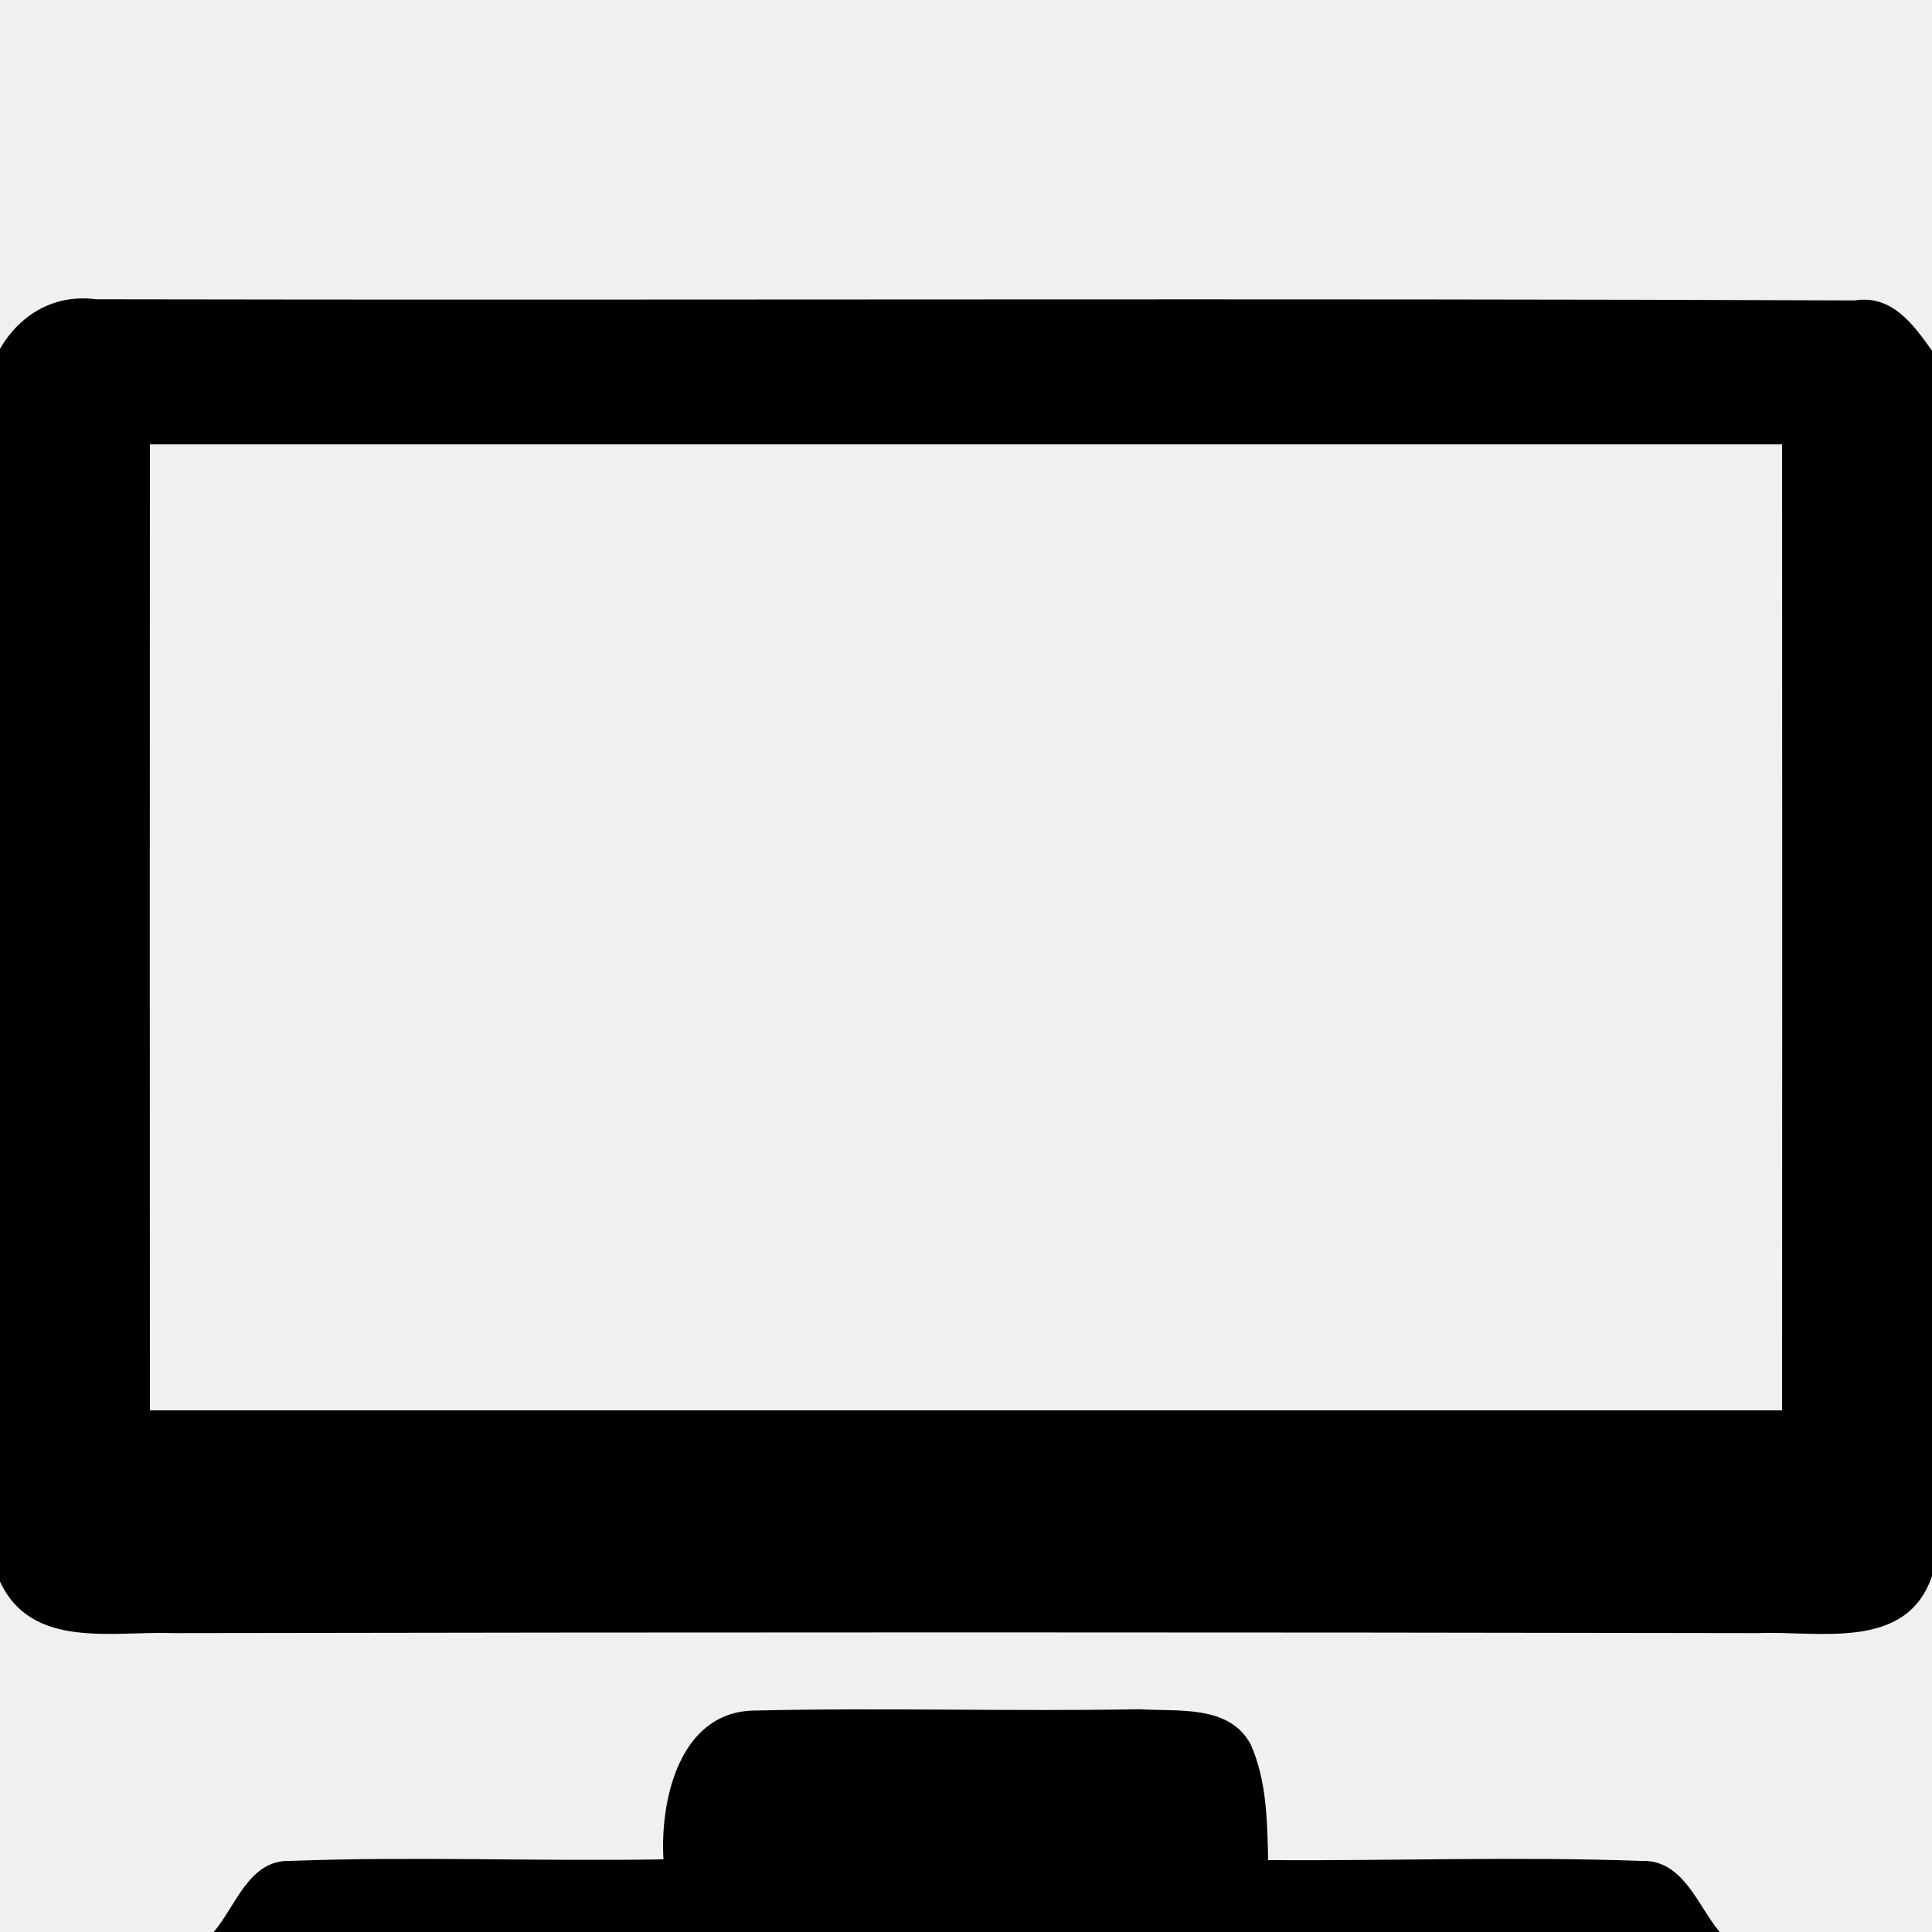
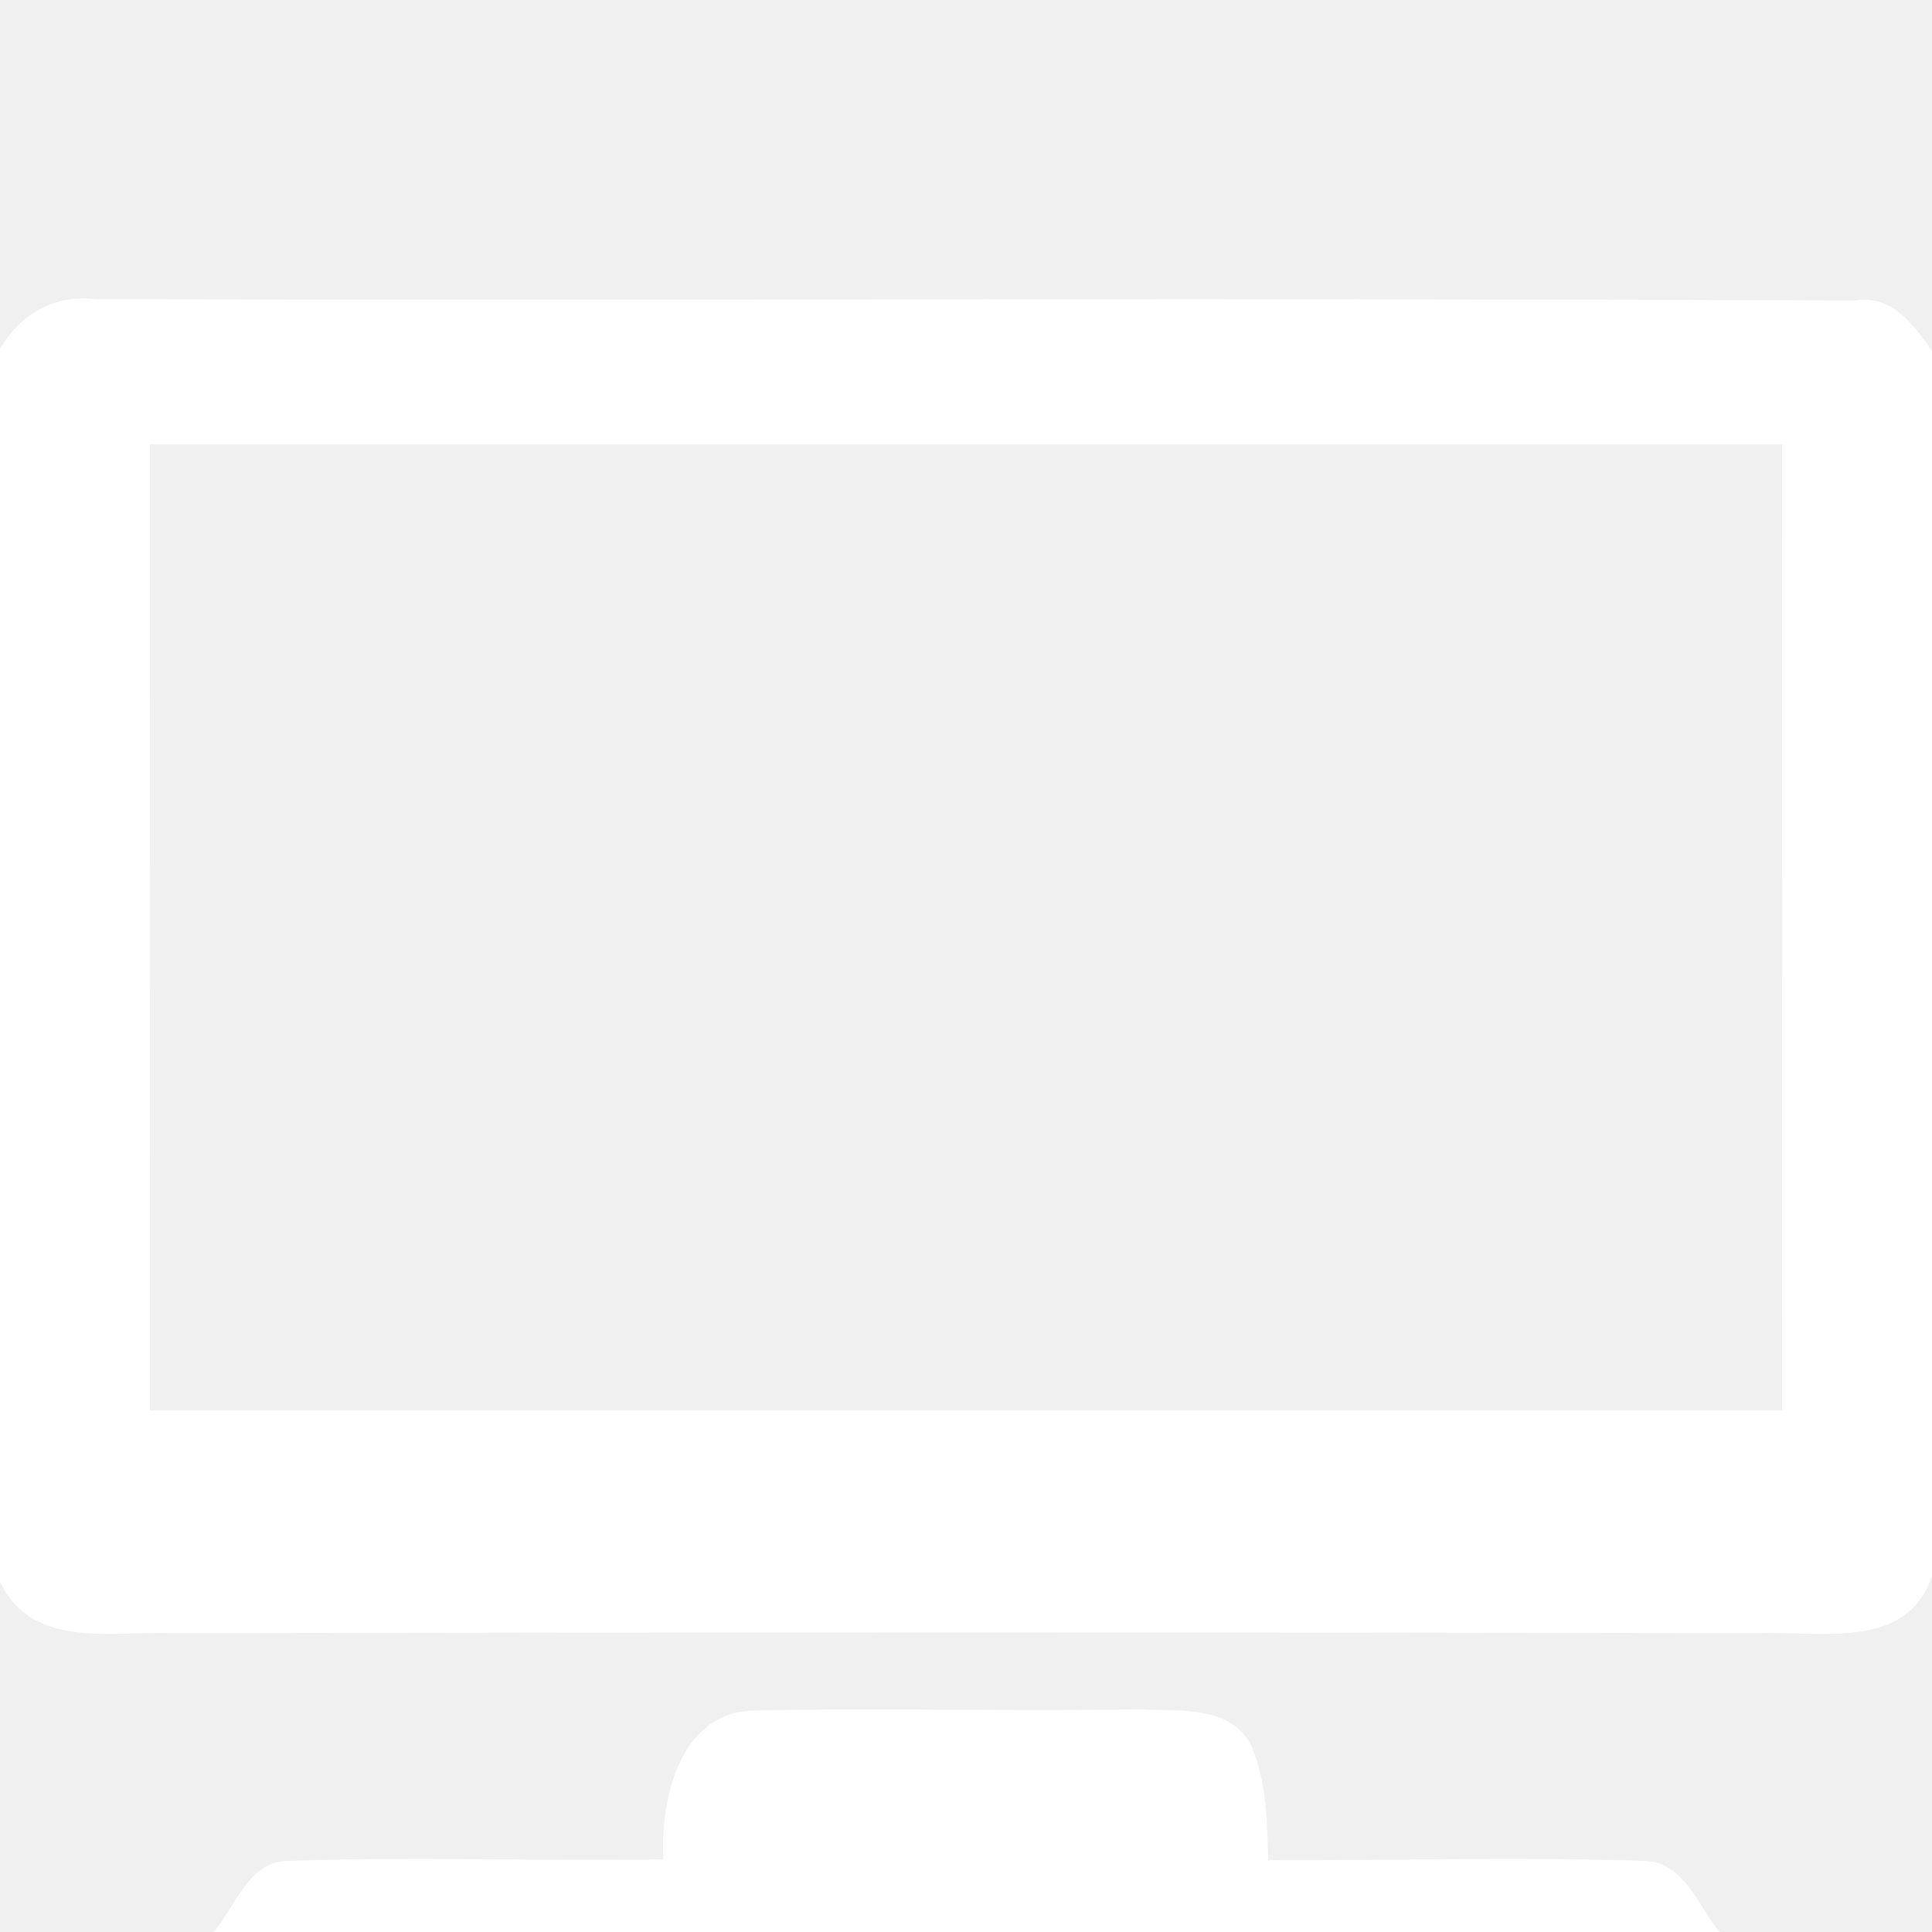
<svg xmlns="http://www.w3.org/2000/svg" width="100pt" height="100pt" viewBox="0 0 100 100" version="1.1">
-   <g id="#000000ff">
-     <path fill="#000000" opacity="1.00" d=" M 0.00 18.05 C 1.06 16.24 2.85 15.21 4.98 15.49 C 35.32 15.55 65.67 15.43 96.00 15.55 C 97.92 15.24 99.03 16.79 100.00 18.15 L 100.00 81.57 C 98.69 85.48 94.14 84.40 90.95 84.53 C 63.64 84.48 36.32 84.48 9.00 84.53 C 5.83 84.41 1.64 85.40 0.00 81.86 L 0.00 18.05 M 7.76 23.00 C 7.75 39.67 7.75 56.33 7.76 73.00 C 35.92 73.00 64.08 73.00 92.24 73.00 C 92.25 56.33 92.25 39.67 92.24 23.00 C 64.08 23.00 35.92 23.00 7.76 23.00 Z" />
-     <path fill="#000000" opacity="1.00" d=" M 34.34 96.24 C 34.16 93.18 35.16 88.66 38.96 88.54 C 45.64 88.38 52.32 88.59 59.01 88.47 C 60.97 88.60 63.64 88.22 64.74 90.30 C 65.57 92.18 65.59 94.26 65.64 96.28 C 72.07 96.32 78.52 96.09 84.95 96.32 C 87.13 96.24 87.86 98.63 89.01 100.00 L 11.06 100.00 C 12.21 98.66 12.89 96.24 15.03 96.32 C 21.46 96.08 27.90 96.35 34.34 96.24 Z" />
+   <g id="#ffffffff">
+     <path fill="#ffffff" opacity="1.00" d=" M 0.00 18.05 C 1.06 16.24 2.85 15.21 4.98 15.49 C 35.32 15.55 65.67 15.43 96.00 15.55 C 97.92 15.24 99.03 16.79 100.00 18.15 L 100.00 81.57 C 98.69 85.48 94.14 84.40 90.95 84.53 C 63.64 84.48 36.32 84.48 9.00 84.53 C 5.83 84.41 1.64 85.40 0.00 81.86 L 0.00 18.05 M 7.76 23.00 C 7.75 39.67 7.75 56.33 7.76 73.00 C 35.92 73.00 64.08 73.00 92.24 73.00 C 92.25 56.33 92.25 39.67 92.24 23.00 C 64.08 23.00 35.92 23.00 7.76 23.00 Z" />
+     <path fill="#ffffff" opacity="1.00" d=" M 34.34 96.24 C 34.16 93.18 35.16 88.66 38.96 88.54 C 45.64 88.38 52.32 88.59 59.01 88.47 C 60.97 88.60 63.64 88.22 64.74 90.30 C 65.57 92.18 65.59 94.26 65.64 96.28 C 72.07 96.32 78.52 96.09 84.95 96.32 C 87.13 96.24 87.86 98.63 89.01 100.00 L 11.06 100.00 C 12.21 98.66 12.89 96.24 15.03 96.32 C 21.46 96.08 27.90 96.35 34.34 96.24 Z" />
  </g>
</svg>
